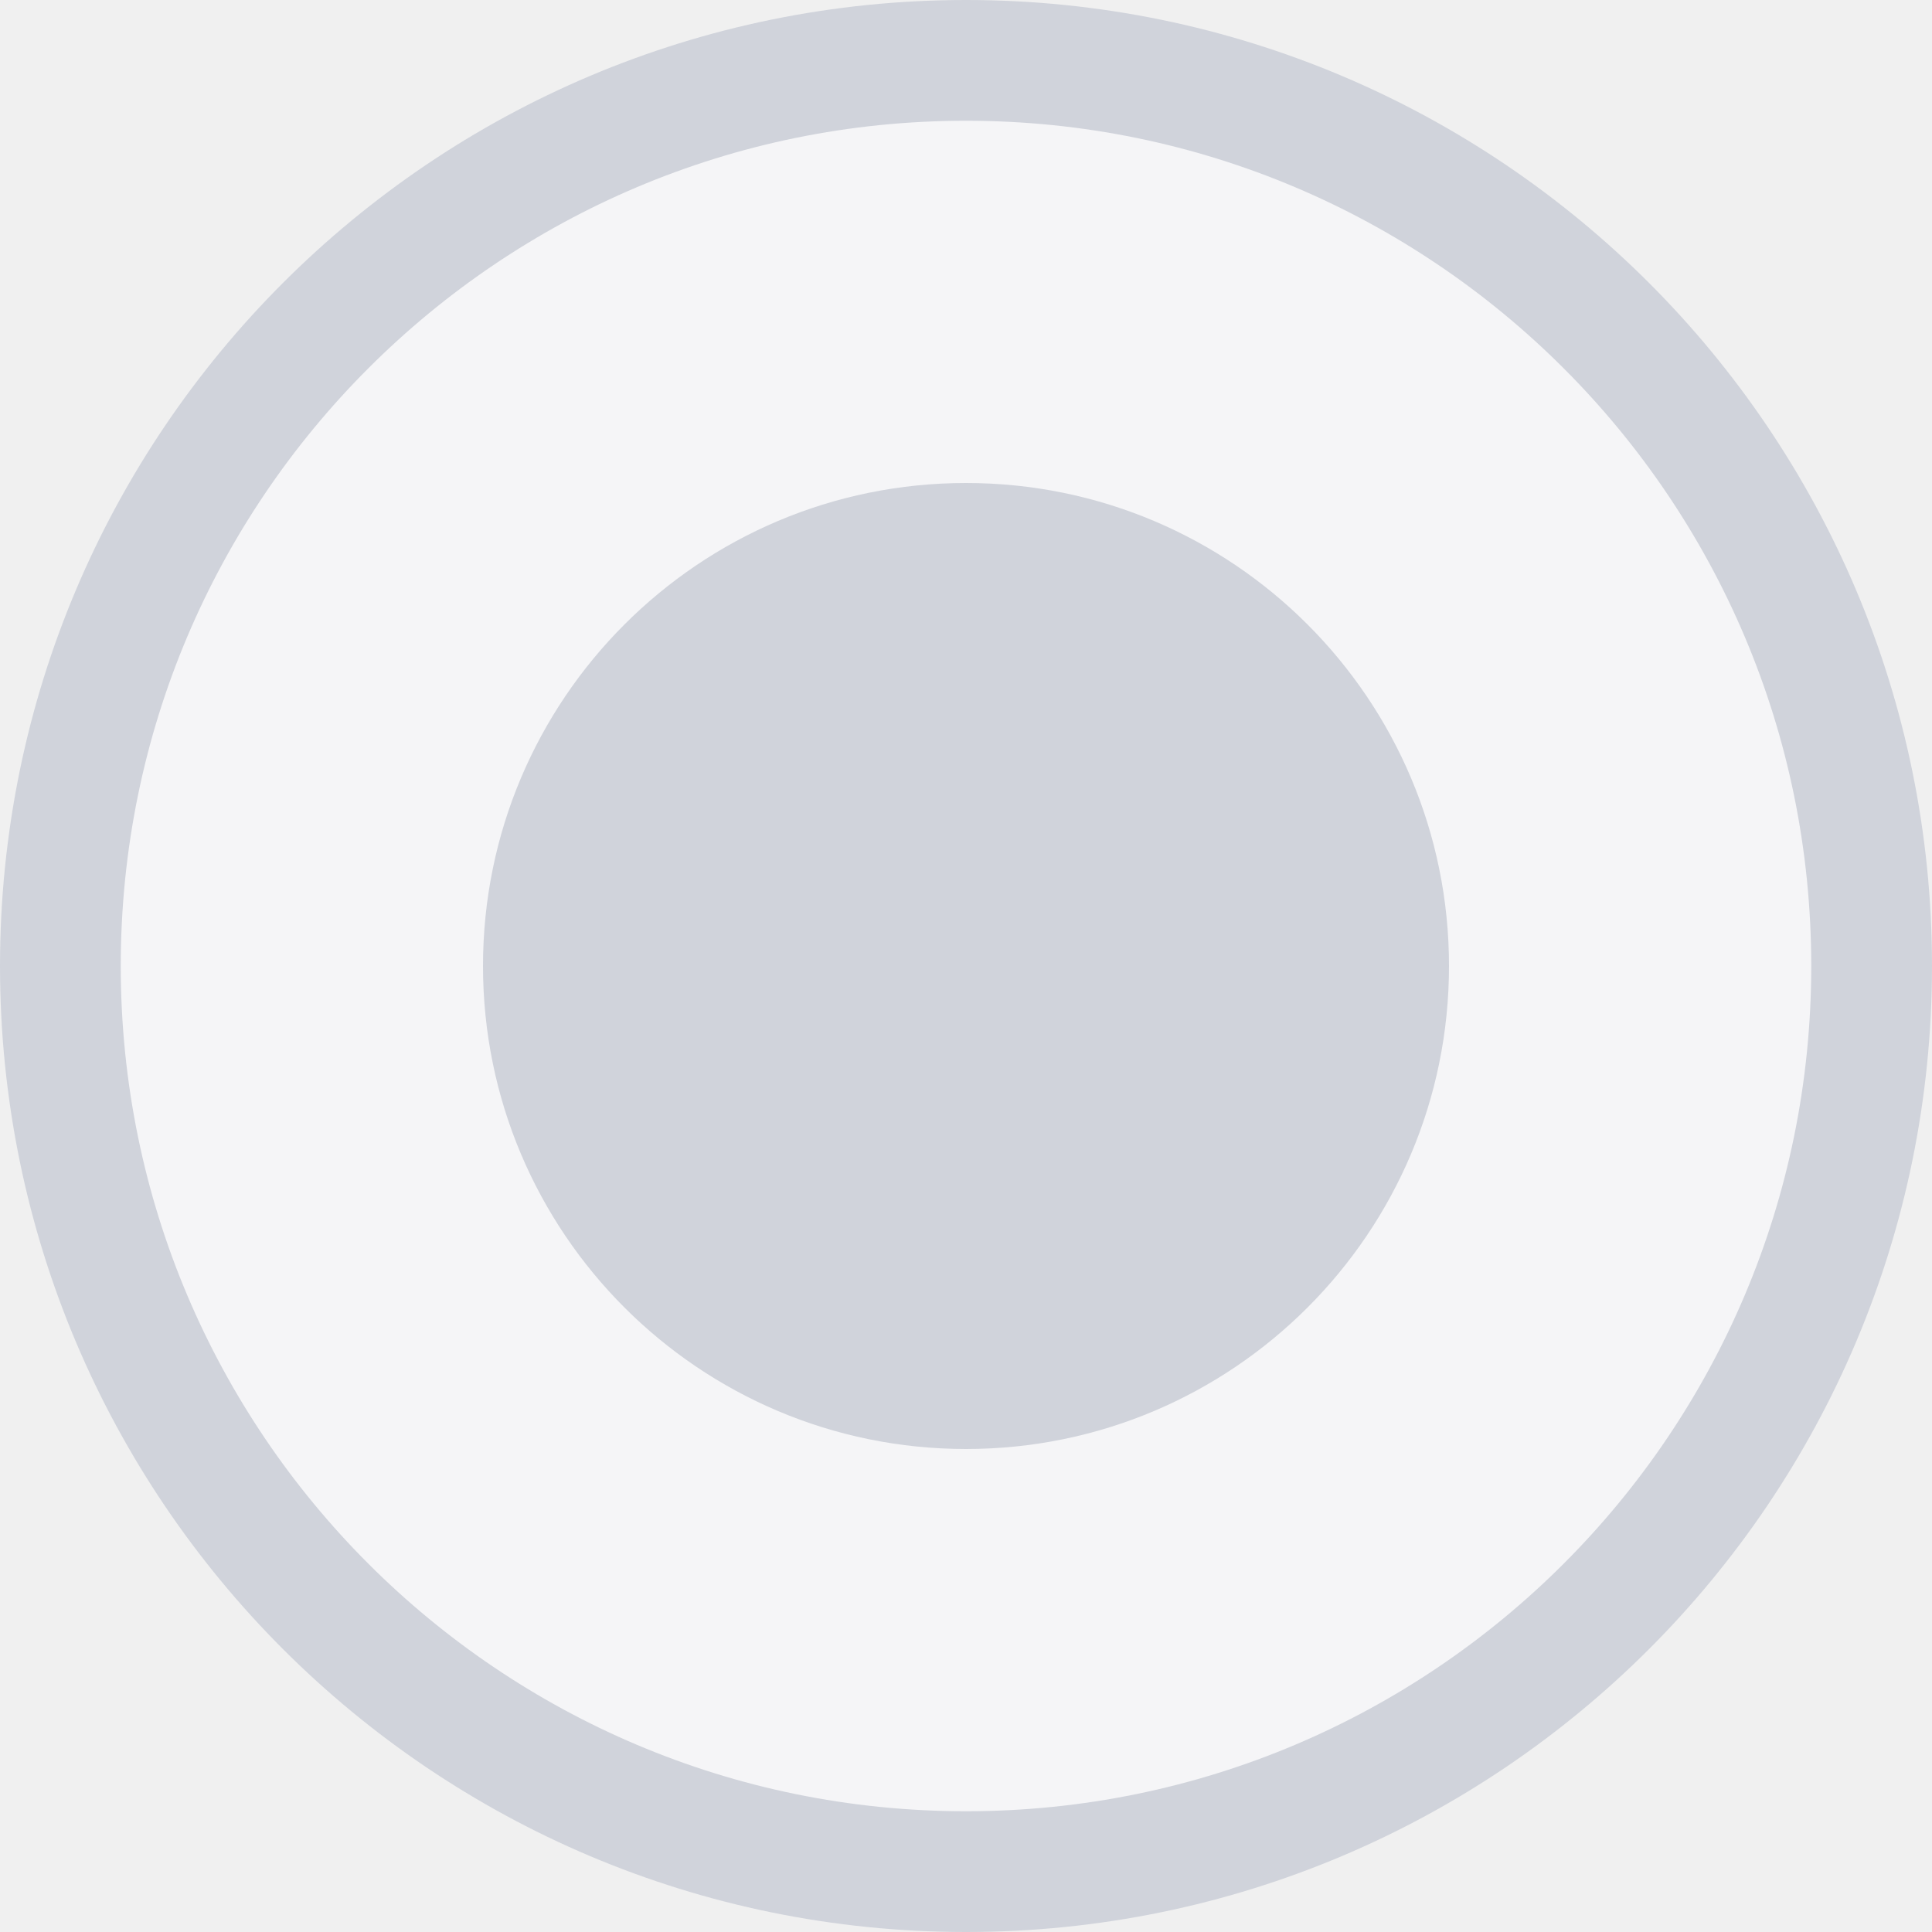
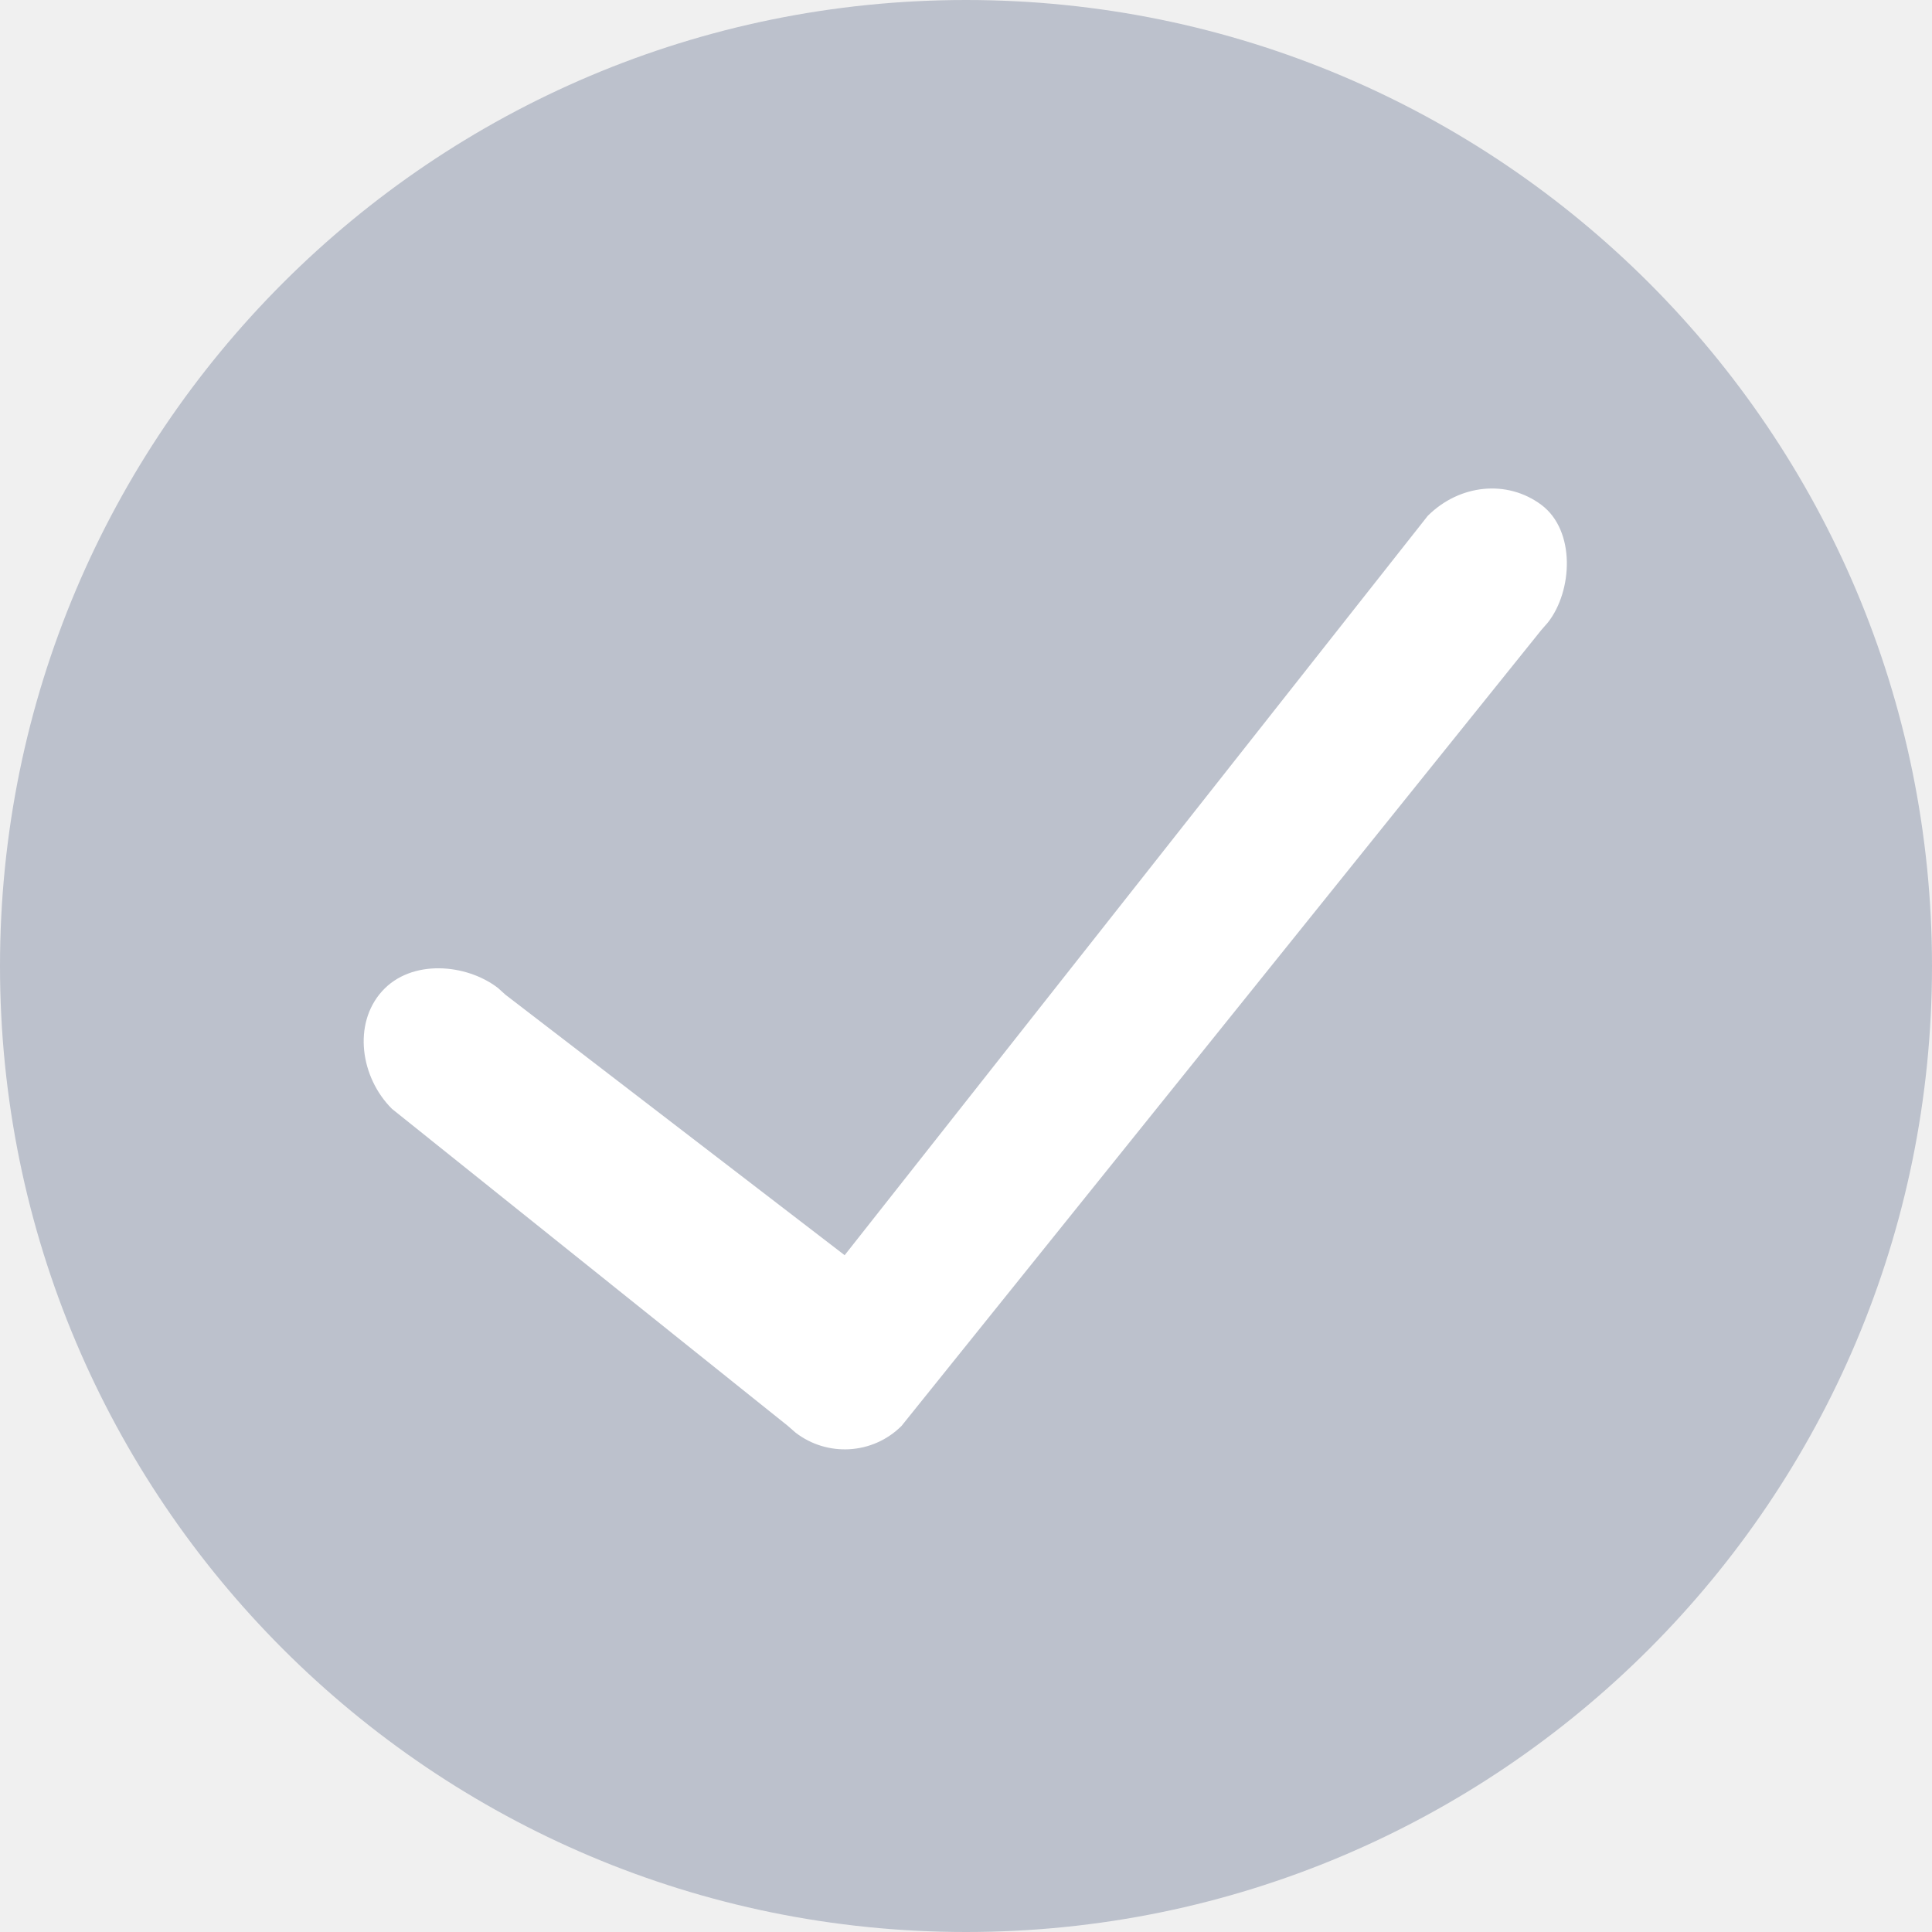
- <svg xmlns="http://www.w3.org/2000/svg" width="16px" height="16px" viewBox="0 0 16 16" version="1.1">
-   <g id="----2.4单选-✅" stroke="none" stroke-width="1" fill="none" fill-rule="evenodd">
-     <g id="单选" transform="translate(-890, -1112)">
-       <g id="编组-11" transform="translate(650, 876)">
-         <g id="编组-12" transform="translate(240, 236)">
-           <rect id="Rectangle-271" stroke="#D0D3DB" fill="#F5F5F7" x="0.5" y="0.5" width="15" height="15" rx="7.5" />
-           <circle id="Oval-1-Copy-5" fill="#D0D3DB" cx="8" cy="8" r="4" />
-         </g>
-       </g>
+ <svg xmlns="http://www.w3.org/2000/svg" fill="none" version="1.1" width="16" height="16" viewBox="0 0 16 16">
+   <g style="mix-blend-mode:passthrough">
+     <g style="mix-blend-mode:passthrough">
+       <path d="M8,0C12.418,0,16,3.582,16,8C16,12.418,12.418,16,8,16C3.582,16,0,12.418,0,8C0,3.582,3.582,0,8,0" fill-rule="evenodd" fill="#BCC1CC" fill-opacity="1" />
+     </g>
+     <g style="mix-blend-mode:passthrough">
+       <path d="M11.824,4.272C12.085,4.012,12.479,3.968,12.765,4.181C13.05,4.395,13.024,4.893,12.82,5.154L12.765,5.217L7.466,11.809C7.226,12.048,6.849,12.066,6.588,11.864L6.525,11.809L3.246,9.183C2.985,8.923,2.921,8.48,3.163,8.21C3.405,7.94,3.862,7.98,4.124,8.182L4.186,8.238L6.995,10.395L11.824,4.272Z" fill="#FFFFFF" fill-opacity="1" />
    </g>
  </g>
</svg>
